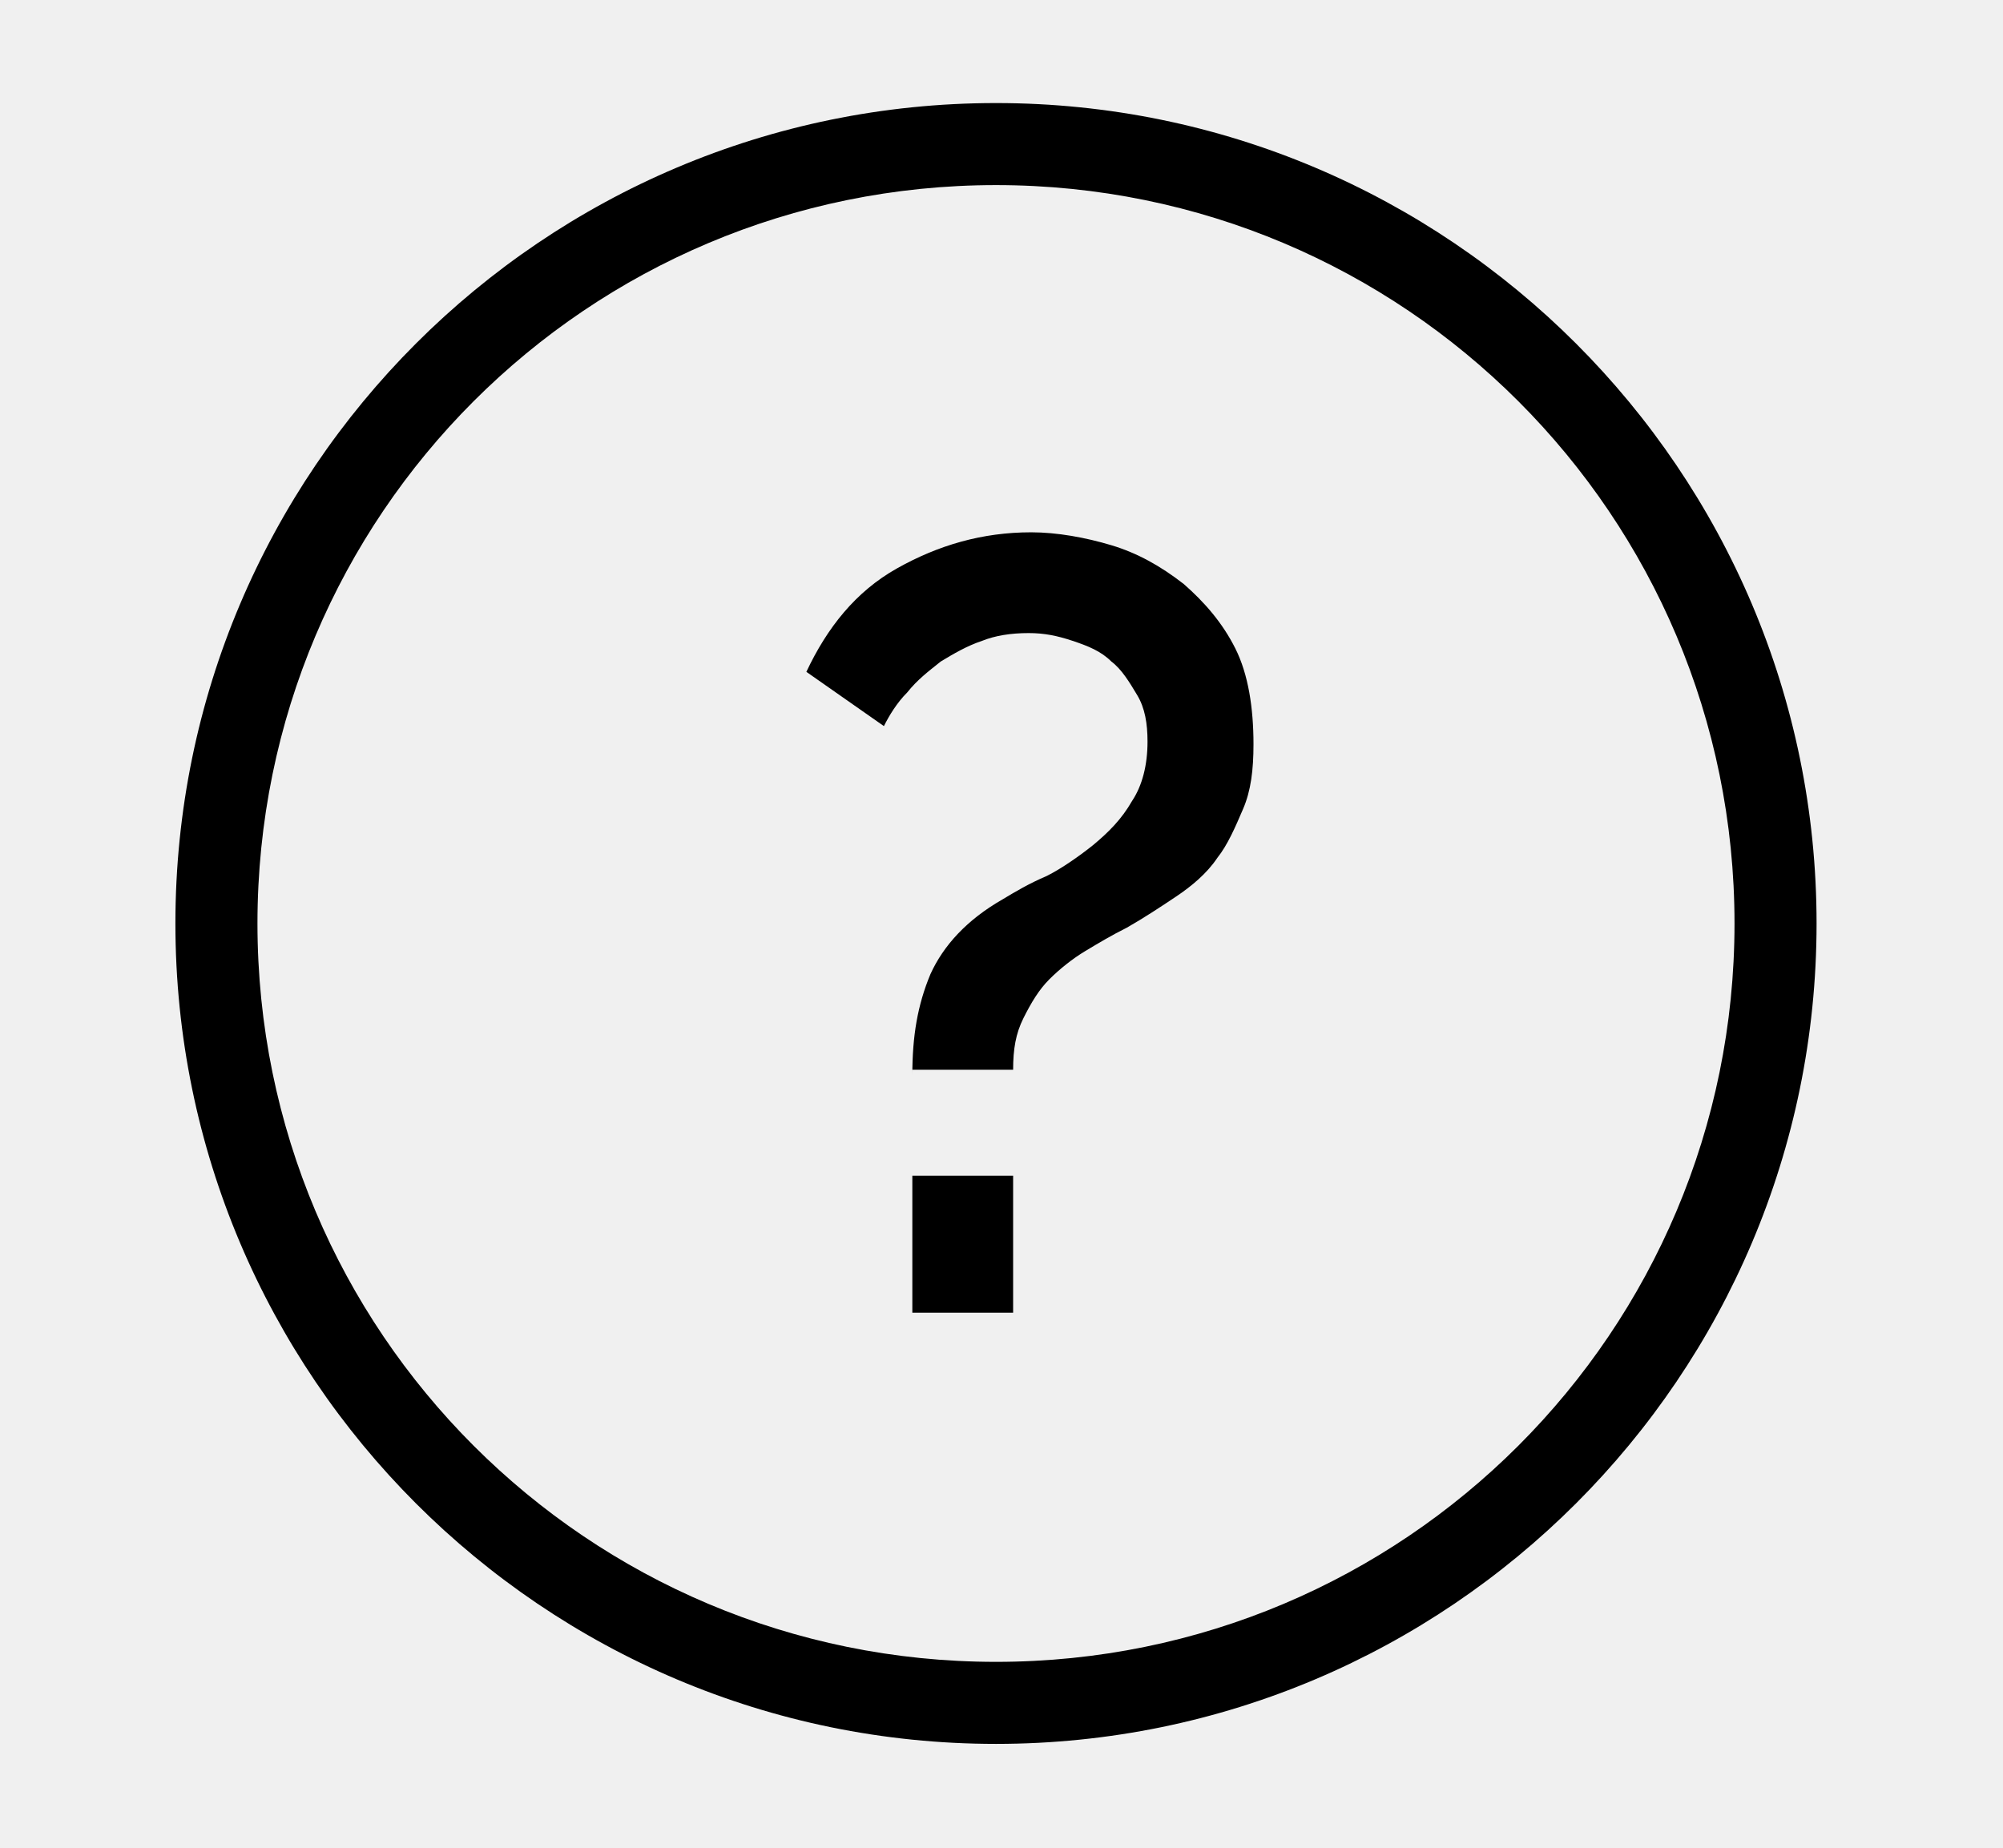
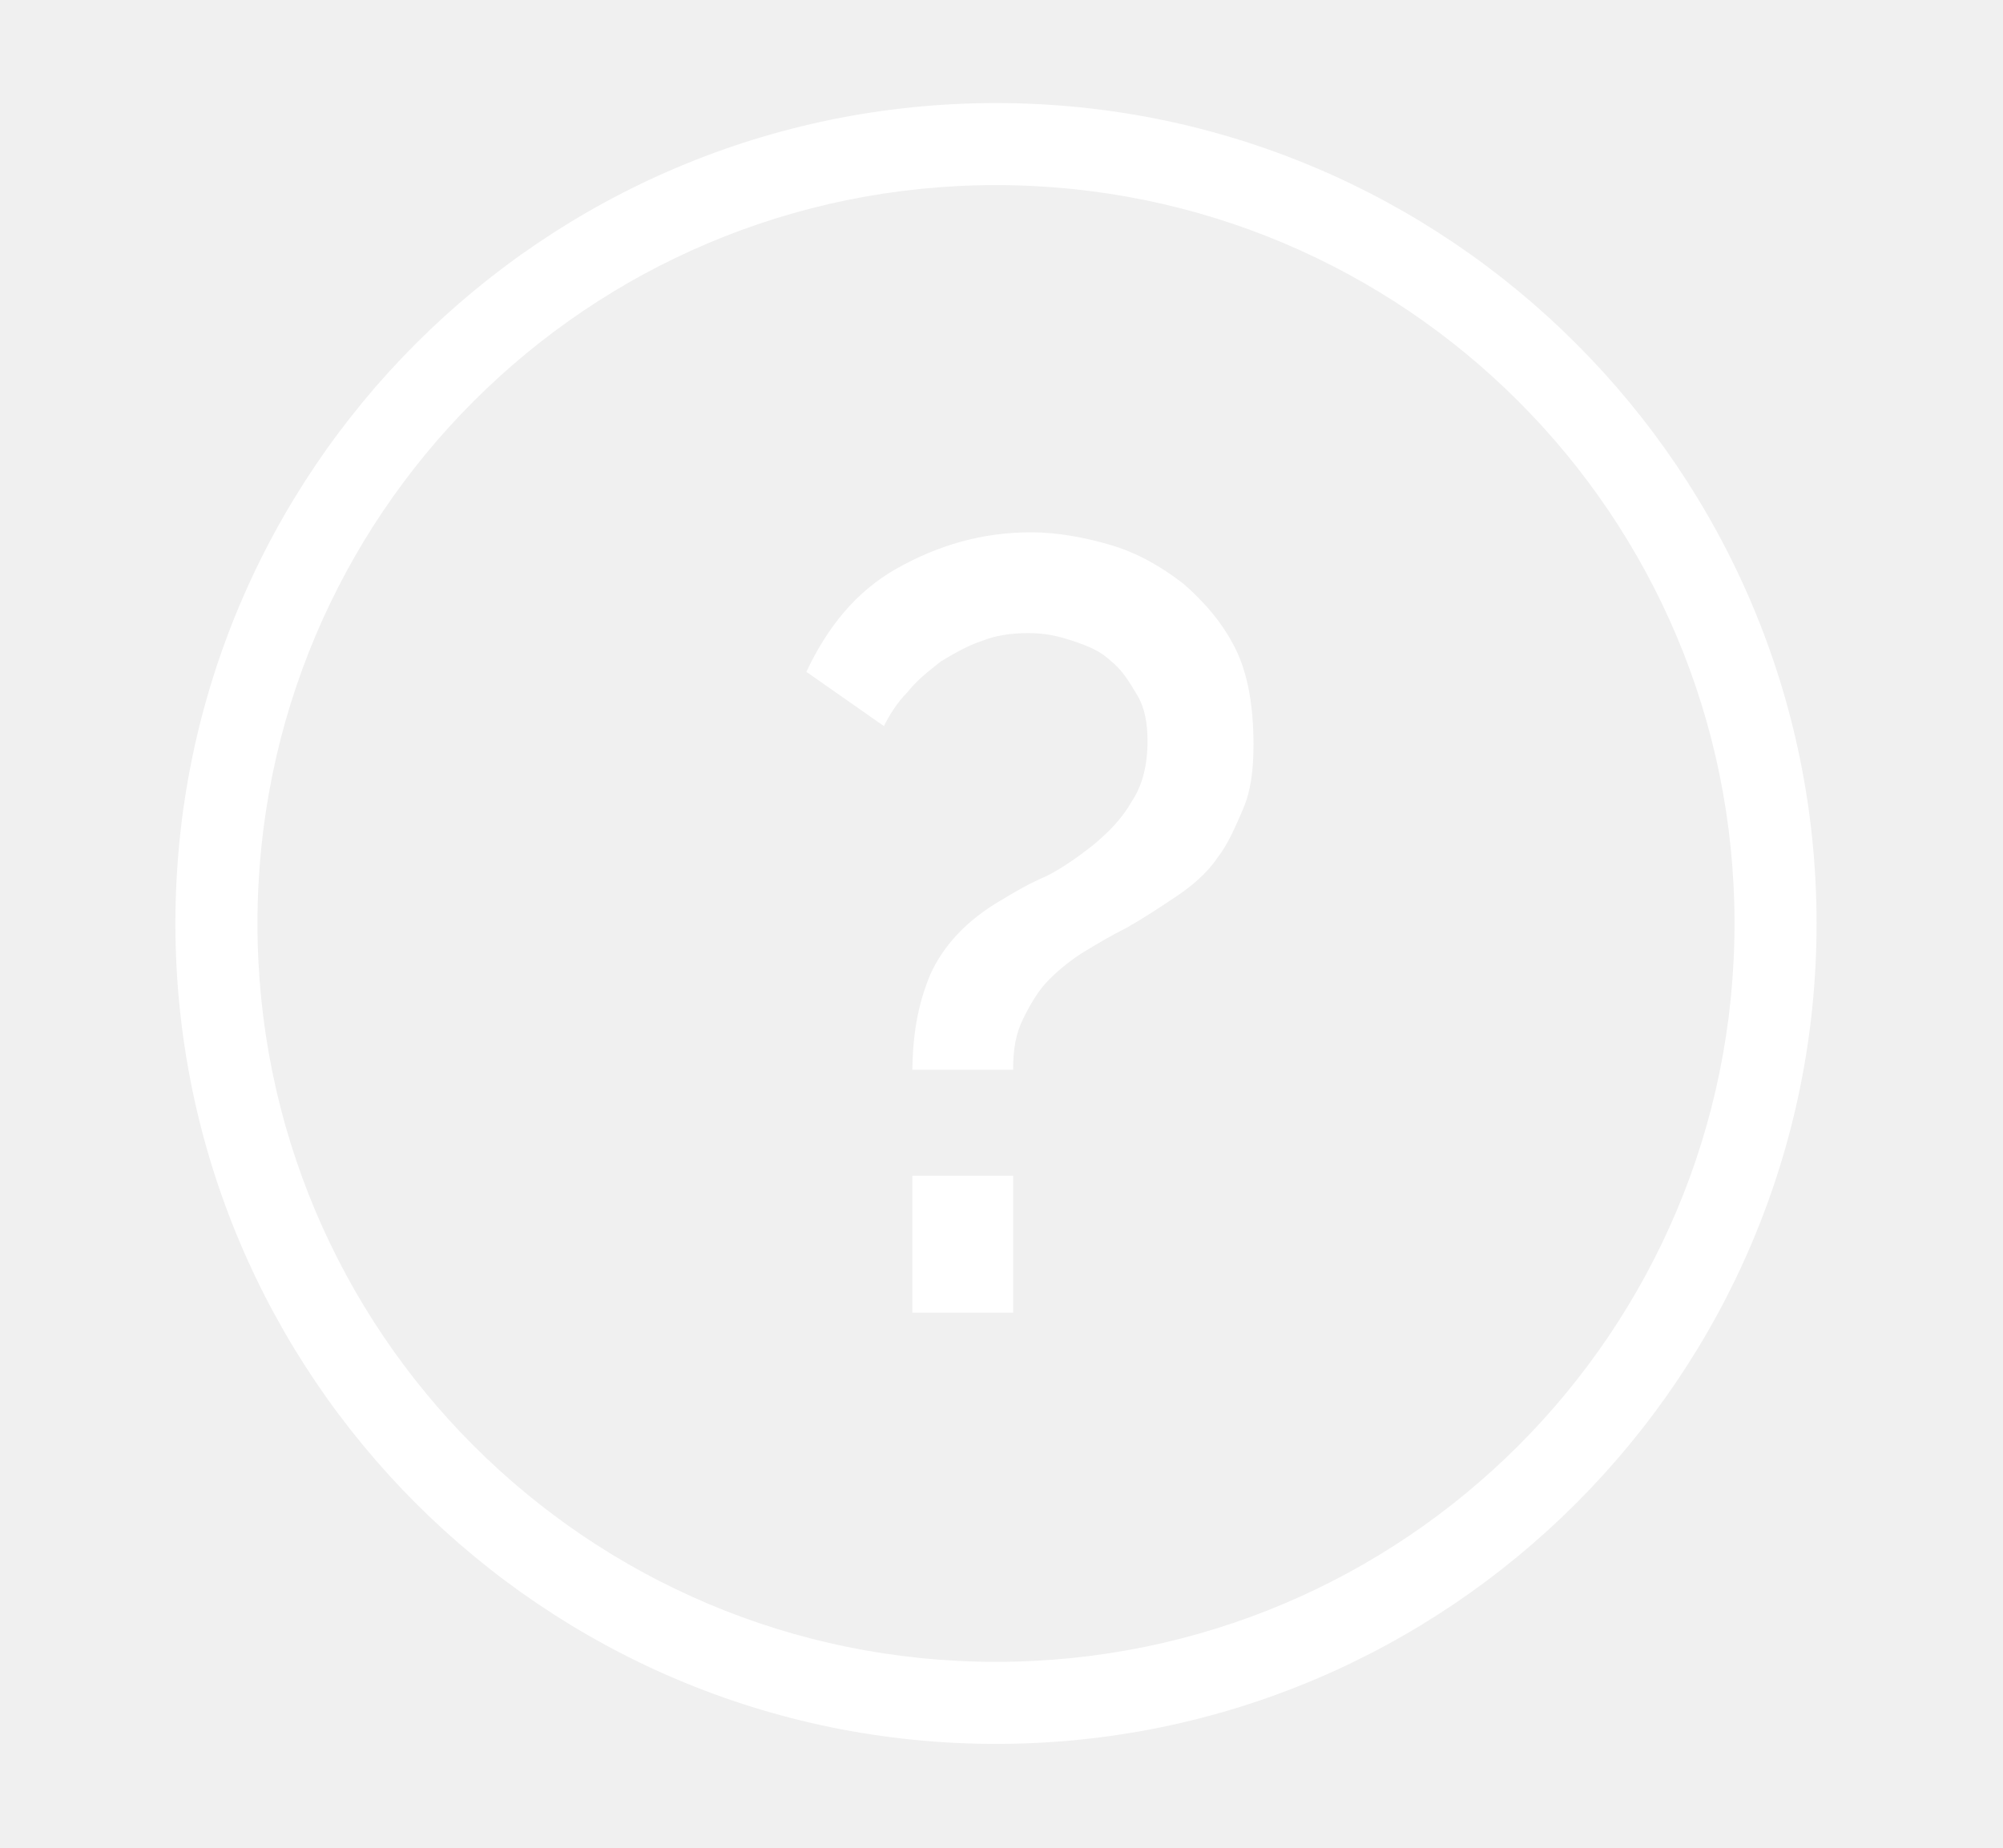
<svg xmlns="http://www.w3.org/2000/svg" version="1.2" baseProfile="tiny" id="Layer_1" x="0px" y="0px" viewBox="0 0 77.5 71.5" xml:space="preserve">
  <g>
    <g transform="matrix(0.2645833,0,0,0.2645833,-33.40346,56.77262)">
-       <path class="default-icon" fill="#000000" d="M271.9-199.5c-66.2,0-120,53.8-120,120s53.8,120,120,120s120-53.8,120-120S338.1-199.5,271.9-199.5z     M271.9-187.5c59.7,0,108,48.3,108,108s-48.3,108-108,108s-108-48.3-108-108S212.2-187.5,271.9-187.5z" />
+       <path class="default-icon" fill="#ffffff" d="M271.9-199.5c-66.2,0-120,53.8-120,120s53.8,120,120,120s120-53.8,120-120S338.1-199.5,271.9-199.5z     M271.9-187.5c59.7,0,108,48.3,108,108s-48.3,108-108,108s-108-48.3-108-108S212.2-187.5,271.9-187.5z" />
    </g>
  </g>
  <g>
-     <path class="default-icon" fill="#000000" d="M35.3,41.6c0-1.5,0.2-2.7,0.7-3.9c0.5-1.1,1.4-2.1,2.8-2.9c0.5-0.3,1-0.6,1.7-0.9c0.6-0.3,1.3-0.8,1.8-1.2   c0.6-0.5,1.1-1,1.5-1.7c0.4-0.6,0.6-1.4,0.6-2.3c0-0.7-0.1-1.3-0.4-1.8c-0.3-0.5-0.6-1-1-1.3c-0.4-0.4-0.9-0.6-1.5-0.8   c-0.6-0.2-1.1-0.3-1.7-0.3c-0.7,0-1.3,0.1-1.8,0.3c-0.6,0.2-1.1,0.5-1.6,0.8c-0.5,0.4-0.9,0.7-1.3,1.2c-0.4,0.4-0.7,0.9-0.9,1.3   l-3-2.1c0.8-1.7,1.9-3.1,3.5-4c1.6-0.9,3.3-1.4,5.2-1.4c1,0,2.1,0.2,3.1,0.5c1,0.3,1.9,0.8,2.8,1.5c0.8,0.7,1.5,1.5,2,2.5   c0.5,1,0.7,2.3,0.7,3.7c0,1-0.1,1.8-0.4,2.5c-0.3,0.7-0.6,1.4-1,1.9c-0.4,0.6-1,1.1-1.6,1.5c-0.6,0.4-1.2,0.8-1.9,1.2   c-0.6,0.3-1.1,0.6-1.6,0.9c-0.5,0.3-1,0.7-1.4,1.1c-0.4,0.4-0.7,0.9-1,1.5c-0.3,0.6-0.4,1.2-0.4,2H35.3z M35.3,50.8v-5.3h3.9v5.3   H35.3z" />
+     <path class="default-icon" fill="#ffffff" d="M35.3,41.6c0-1.5,0.2-2.7,0.7-3.9c0.5-1.1,1.4-2.1,2.8-2.9c0.5-0.3,1-0.6,1.7-0.9c0.6-0.3,1.3-0.8,1.8-1.2   c0.6-0.5,1.1-1,1.5-1.7c0.4-0.6,0.6-1.4,0.6-2.3c0-0.7-0.1-1.3-0.4-1.8c-0.3-0.5-0.6-1-1-1.3c-0.4-0.4-0.9-0.6-1.5-0.8   c-0.6-0.2-1.1-0.3-1.7-0.3c-0.7,0-1.3,0.1-1.8,0.3c-0.6,0.2-1.1,0.5-1.6,0.8c-0.5,0.4-0.9,0.7-1.3,1.2c-0.4,0.4-0.7,0.9-0.9,1.3   l-3-2.1c0.8-1.7,1.9-3.1,3.5-4c1.6-0.9,3.3-1.4,5.2-1.4c1,0,2.1,0.2,3.1,0.5c1,0.3,1.9,0.8,2.8,1.5c0.8,0.7,1.5,1.5,2,2.5   c0.5,1,0.7,2.3,0.7,3.7c0,1-0.1,1.8-0.4,2.5c-0.3,0.7-0.6,1.4-1,1.9c-0.4,0.6-1,1.1-1.6,1.5c-0.6,0.4-1.2,0.8-1.9,1.2   c-0.6,0.3-1.1,0.6-1.6,0.9c-0.5,0.3-1,0.7-1.4,1.1c-0.4,0.4-0.7,0.9-1,1.5c-0.3,0.6-0.4,1.2-0.4,2H35.3z M35.3,50.8v-5.3h3.9v5.3   H35.3z" />
  </g>
</svg>
